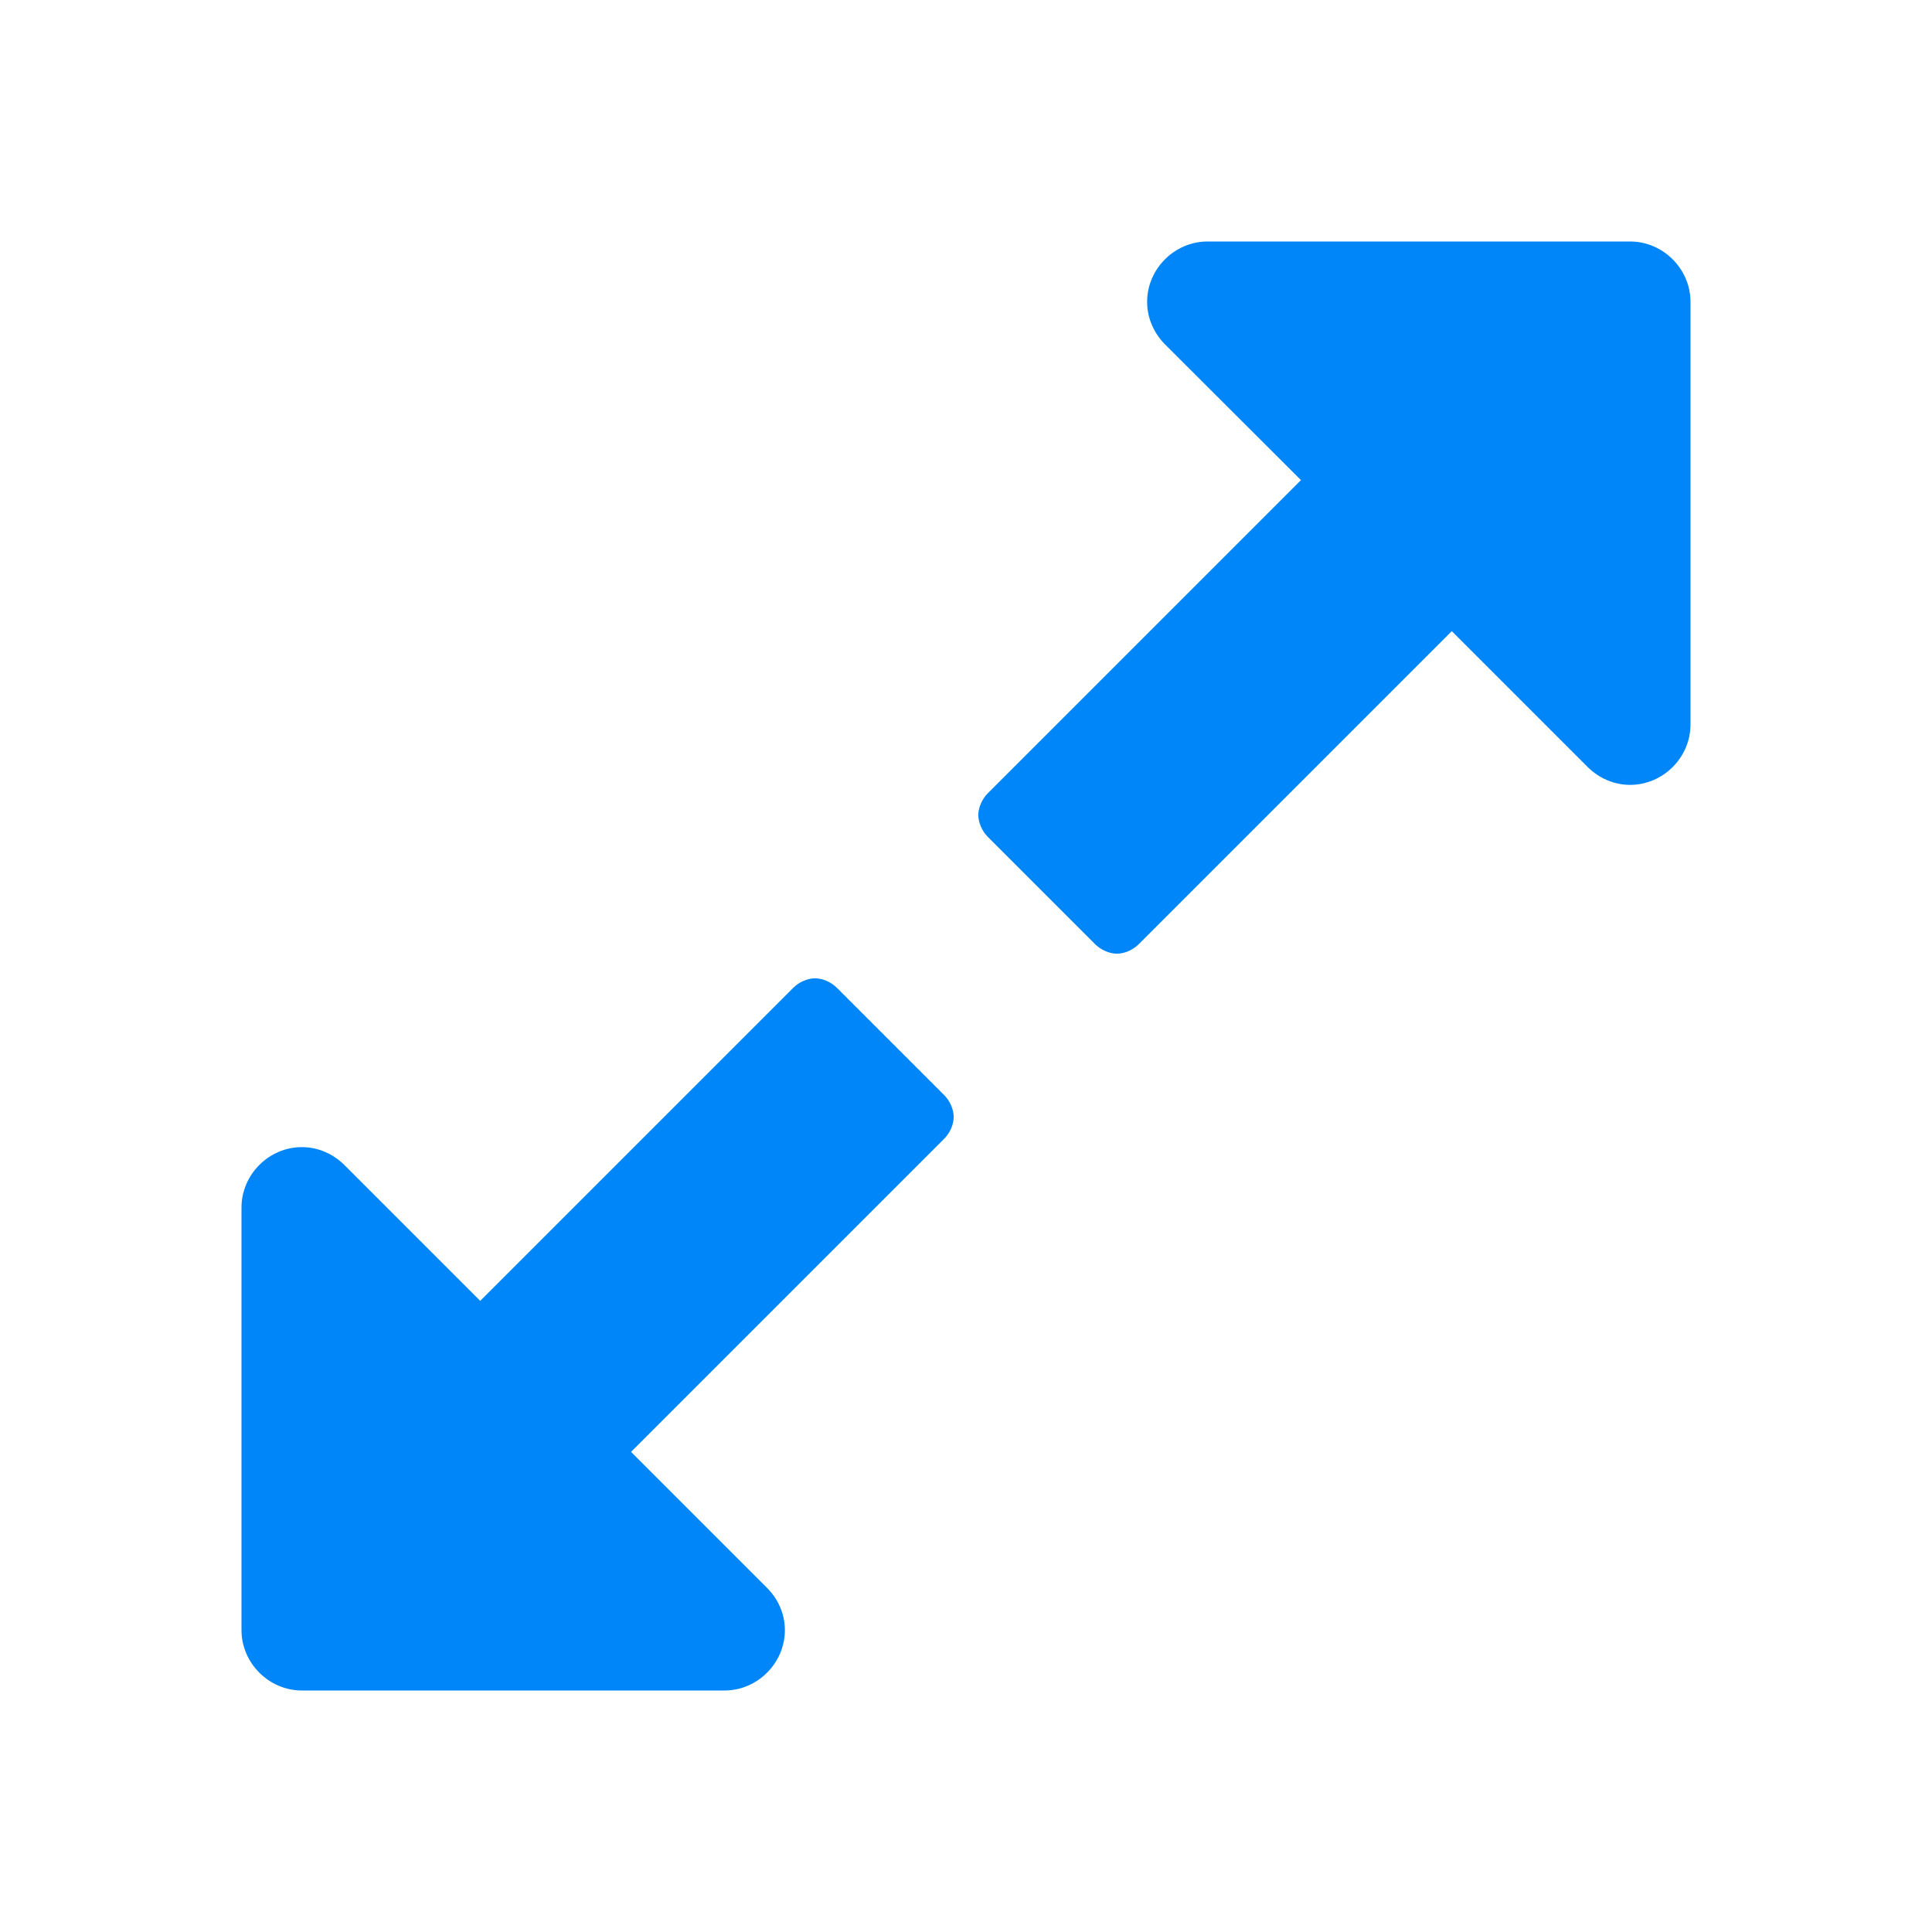
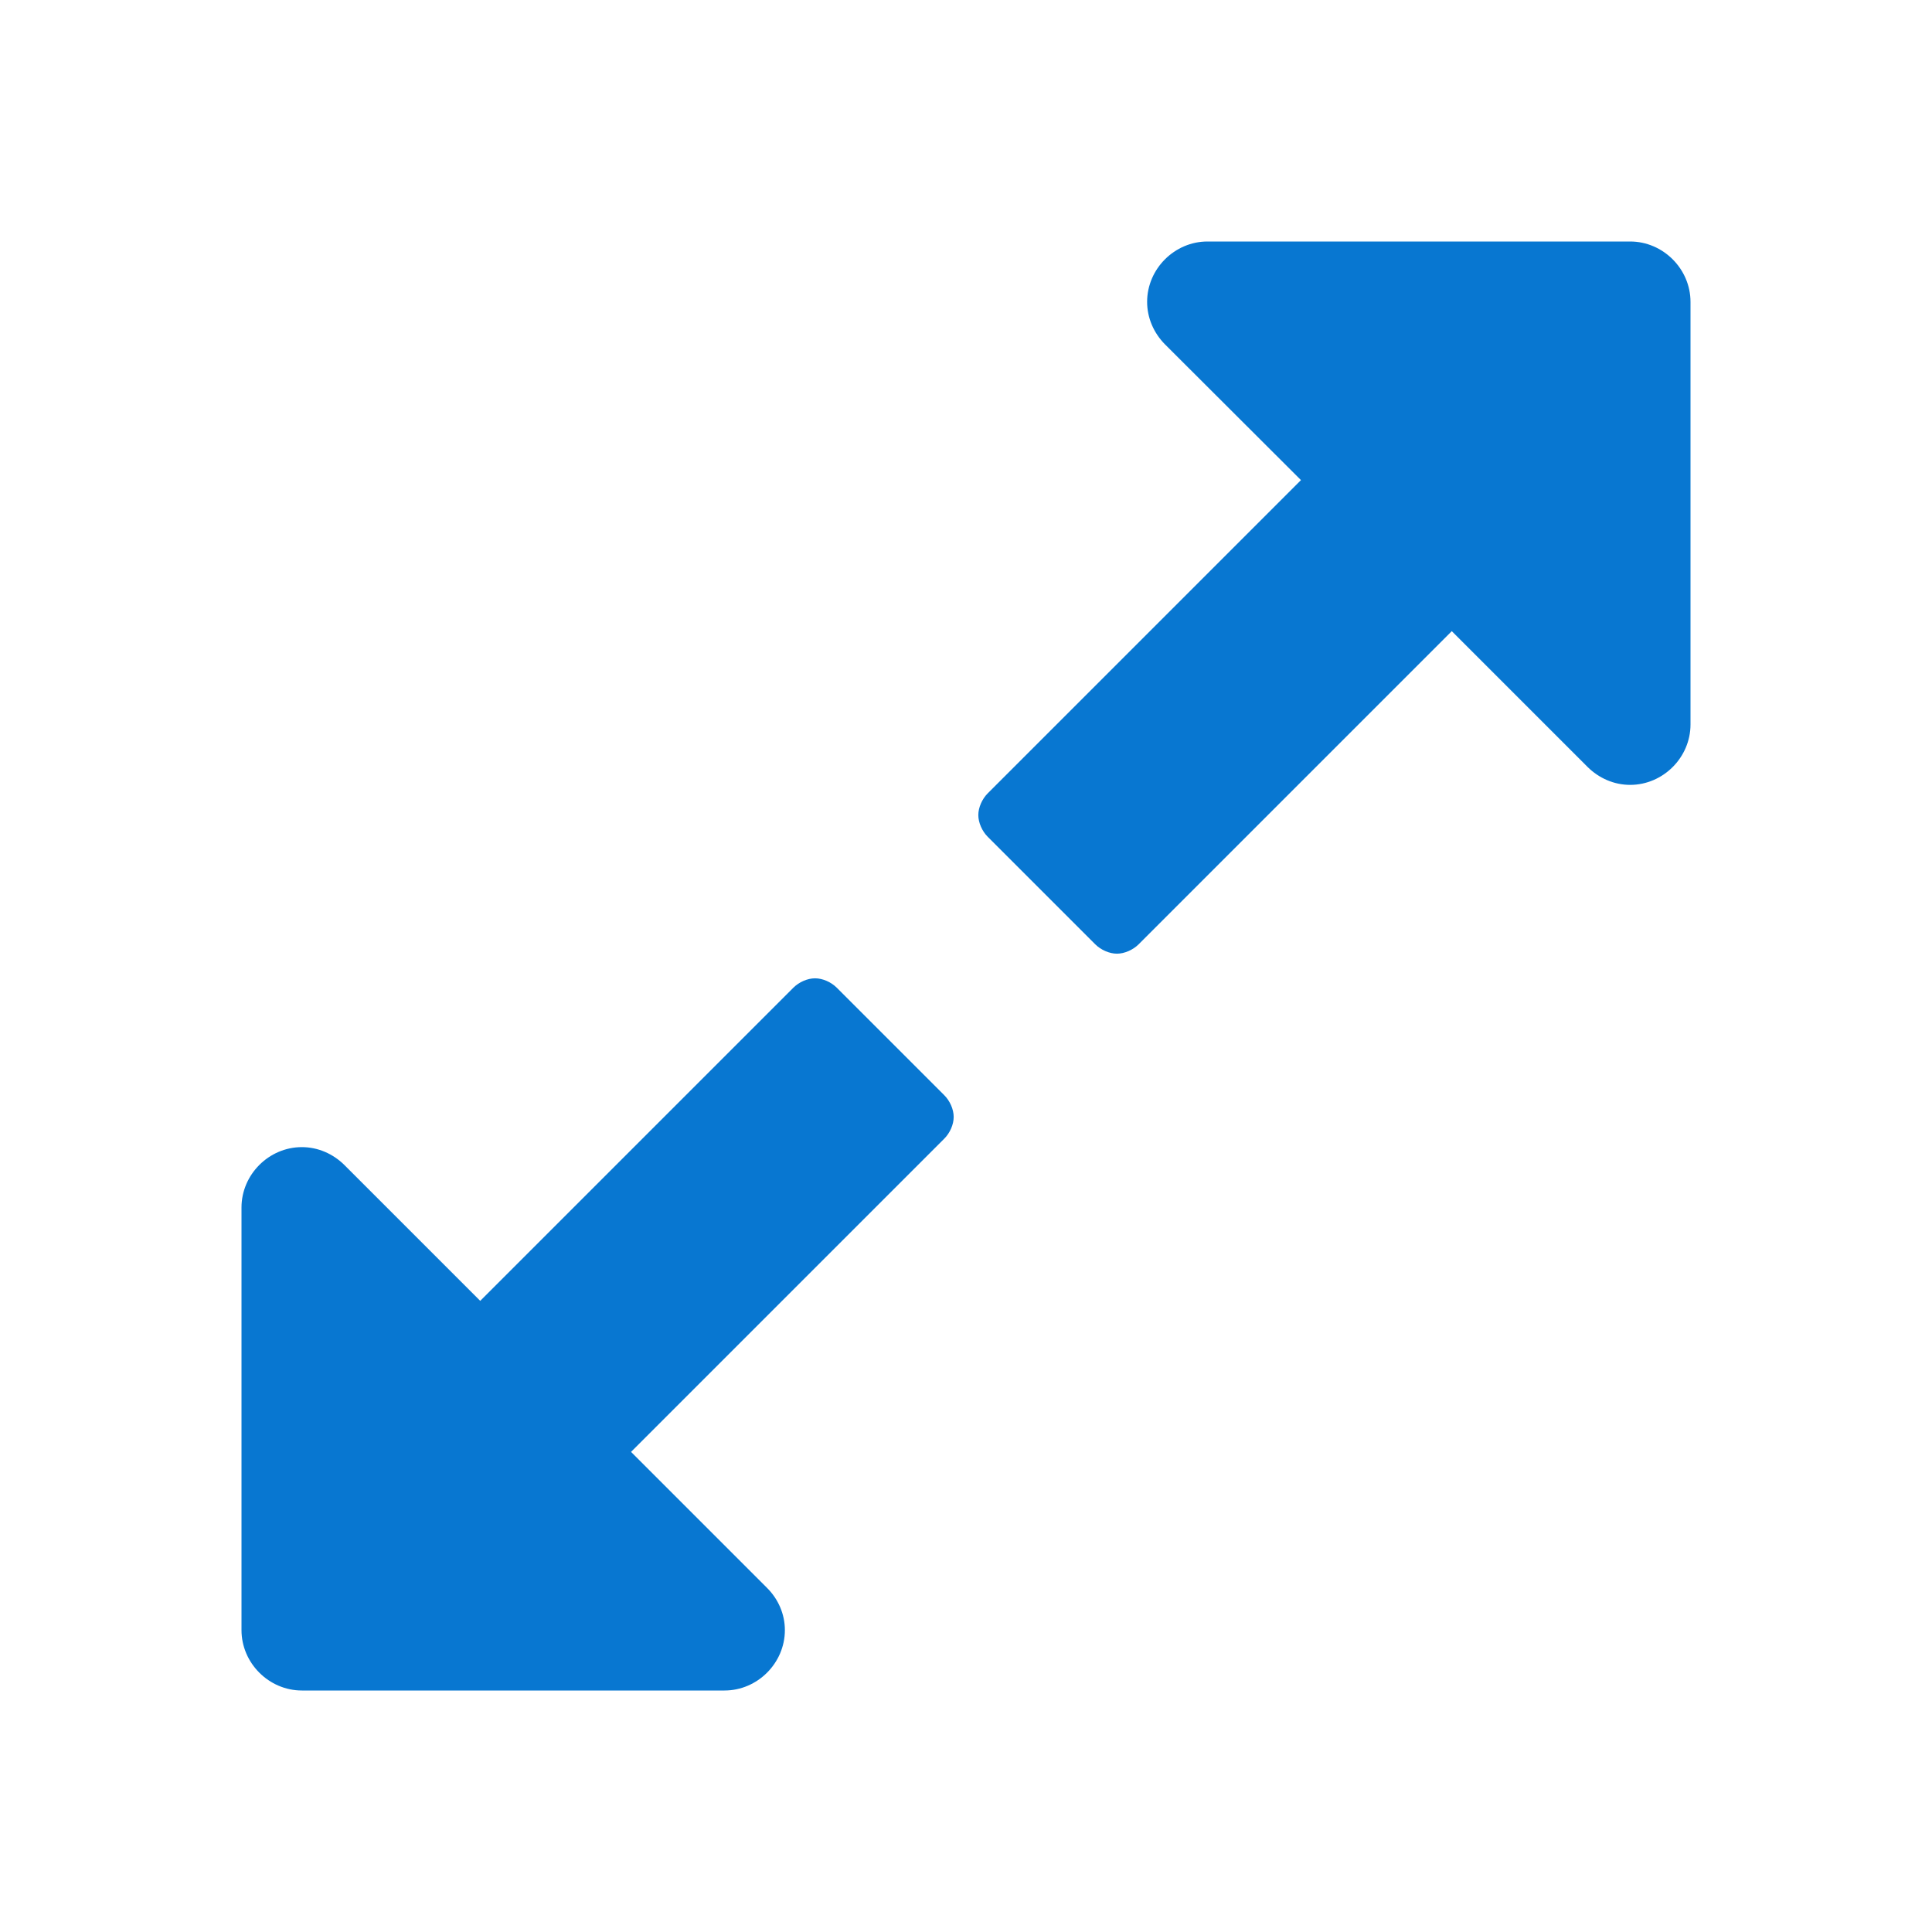
<svg xmlns="http://www.w3.org/2000/svg" version="1.1" id="Layer_1" x="0px" y="0px" width="16px" height="16px" viewBox="0 0 16 16" enable-background="new 0 0 16 16" xml:space="preserve">
  <g>
    <g>
-       <path fill="#0086f8" d="M7.82,9.43l-2.594,2.594l1.125,1.125C6.445,13.242,6.5,13.367,6.5,13.5C6.5,13.773,6.273,14,6,14H2.5    C2.227,14,2,13.773,2,13.5V10c0-0.273,0.227-0.5,0.5-0.5c0.133,0,0.258,0.055,0.352,0.148l1.125,1.125L6.57,8.18    c0.047-0.047,0.117-0.078,0.18-0.078S6.883,8.133,6.93,8.18L7.82,9.07c0.047,0.047,0.078,0.117,0.078,0.18S7.867,9.383,7.82,9.43z     M14,6c0,0.273-0.227,0.5-0.5,0.5c-0.133,0-0.258-0.055-0.352-0.148l-1.125-1.125L9.43,7.82C9.383,7.867,9.312,7.898,9.25,7.898    S9.117,7.867,9.07,7.82L8.18,6.93C8.133,6.883,8.102,6.812,8.102,6.75S8.133,6.617,8.18,6.57l2.594-2.594L9.648,2.852    C9.555,2.758,9.5,2.633,9.5,2.5C9.5,2.227,9.727,2,10,2h3.5C13.773,2,14,2.227,14,2.5V6z" />
+       <path fill="#0877d1" d="M7.82,9.43l-2.594,2.594l1.125,1.125C6.445,13.242,6.5,13.367,6.5,13.5C6.5,13.773,6.273,14,6,14H2.5    C2.227,14,2,13.773,2,13.5V10c0-0.273,0.227-0.5,0.5-0.5c0.133,0,0.258,0.055,0.352,0.148l1.125,1.125L6.57,8.18    c0.047-0.047,0.117-0.078,0.18-0.078S6.883,8.133,6.93,8.18L7.82,9.07c0.047,0.047,0.078,0.117,0.078,0.18S7.867,9.383,7.82,9.43z     M14,6c0,0.273-0.227,0.5-0.5,0.5c-0.133,0-0.258-0.055-0.352-0.148l-1.125-1.125L9.43,7.82C9.383,7.867,9.312,7.898,9.25,7.898    S9.117,7.867,9.07,7.82L8.18,6.93C8.133,6.883,8.102,6.812,8.102,6.75S8.133,6.617,8.18,6.57l2.594-2.594L9.648,2.852    C9.555,2.758,9.5,2.633,9.5,2.5C9.5,2.227,9.727,2,10,2h3.5C13.773,2,14,2.227,14,2.5V6z" />
    </g>
  </g>
</svg>
